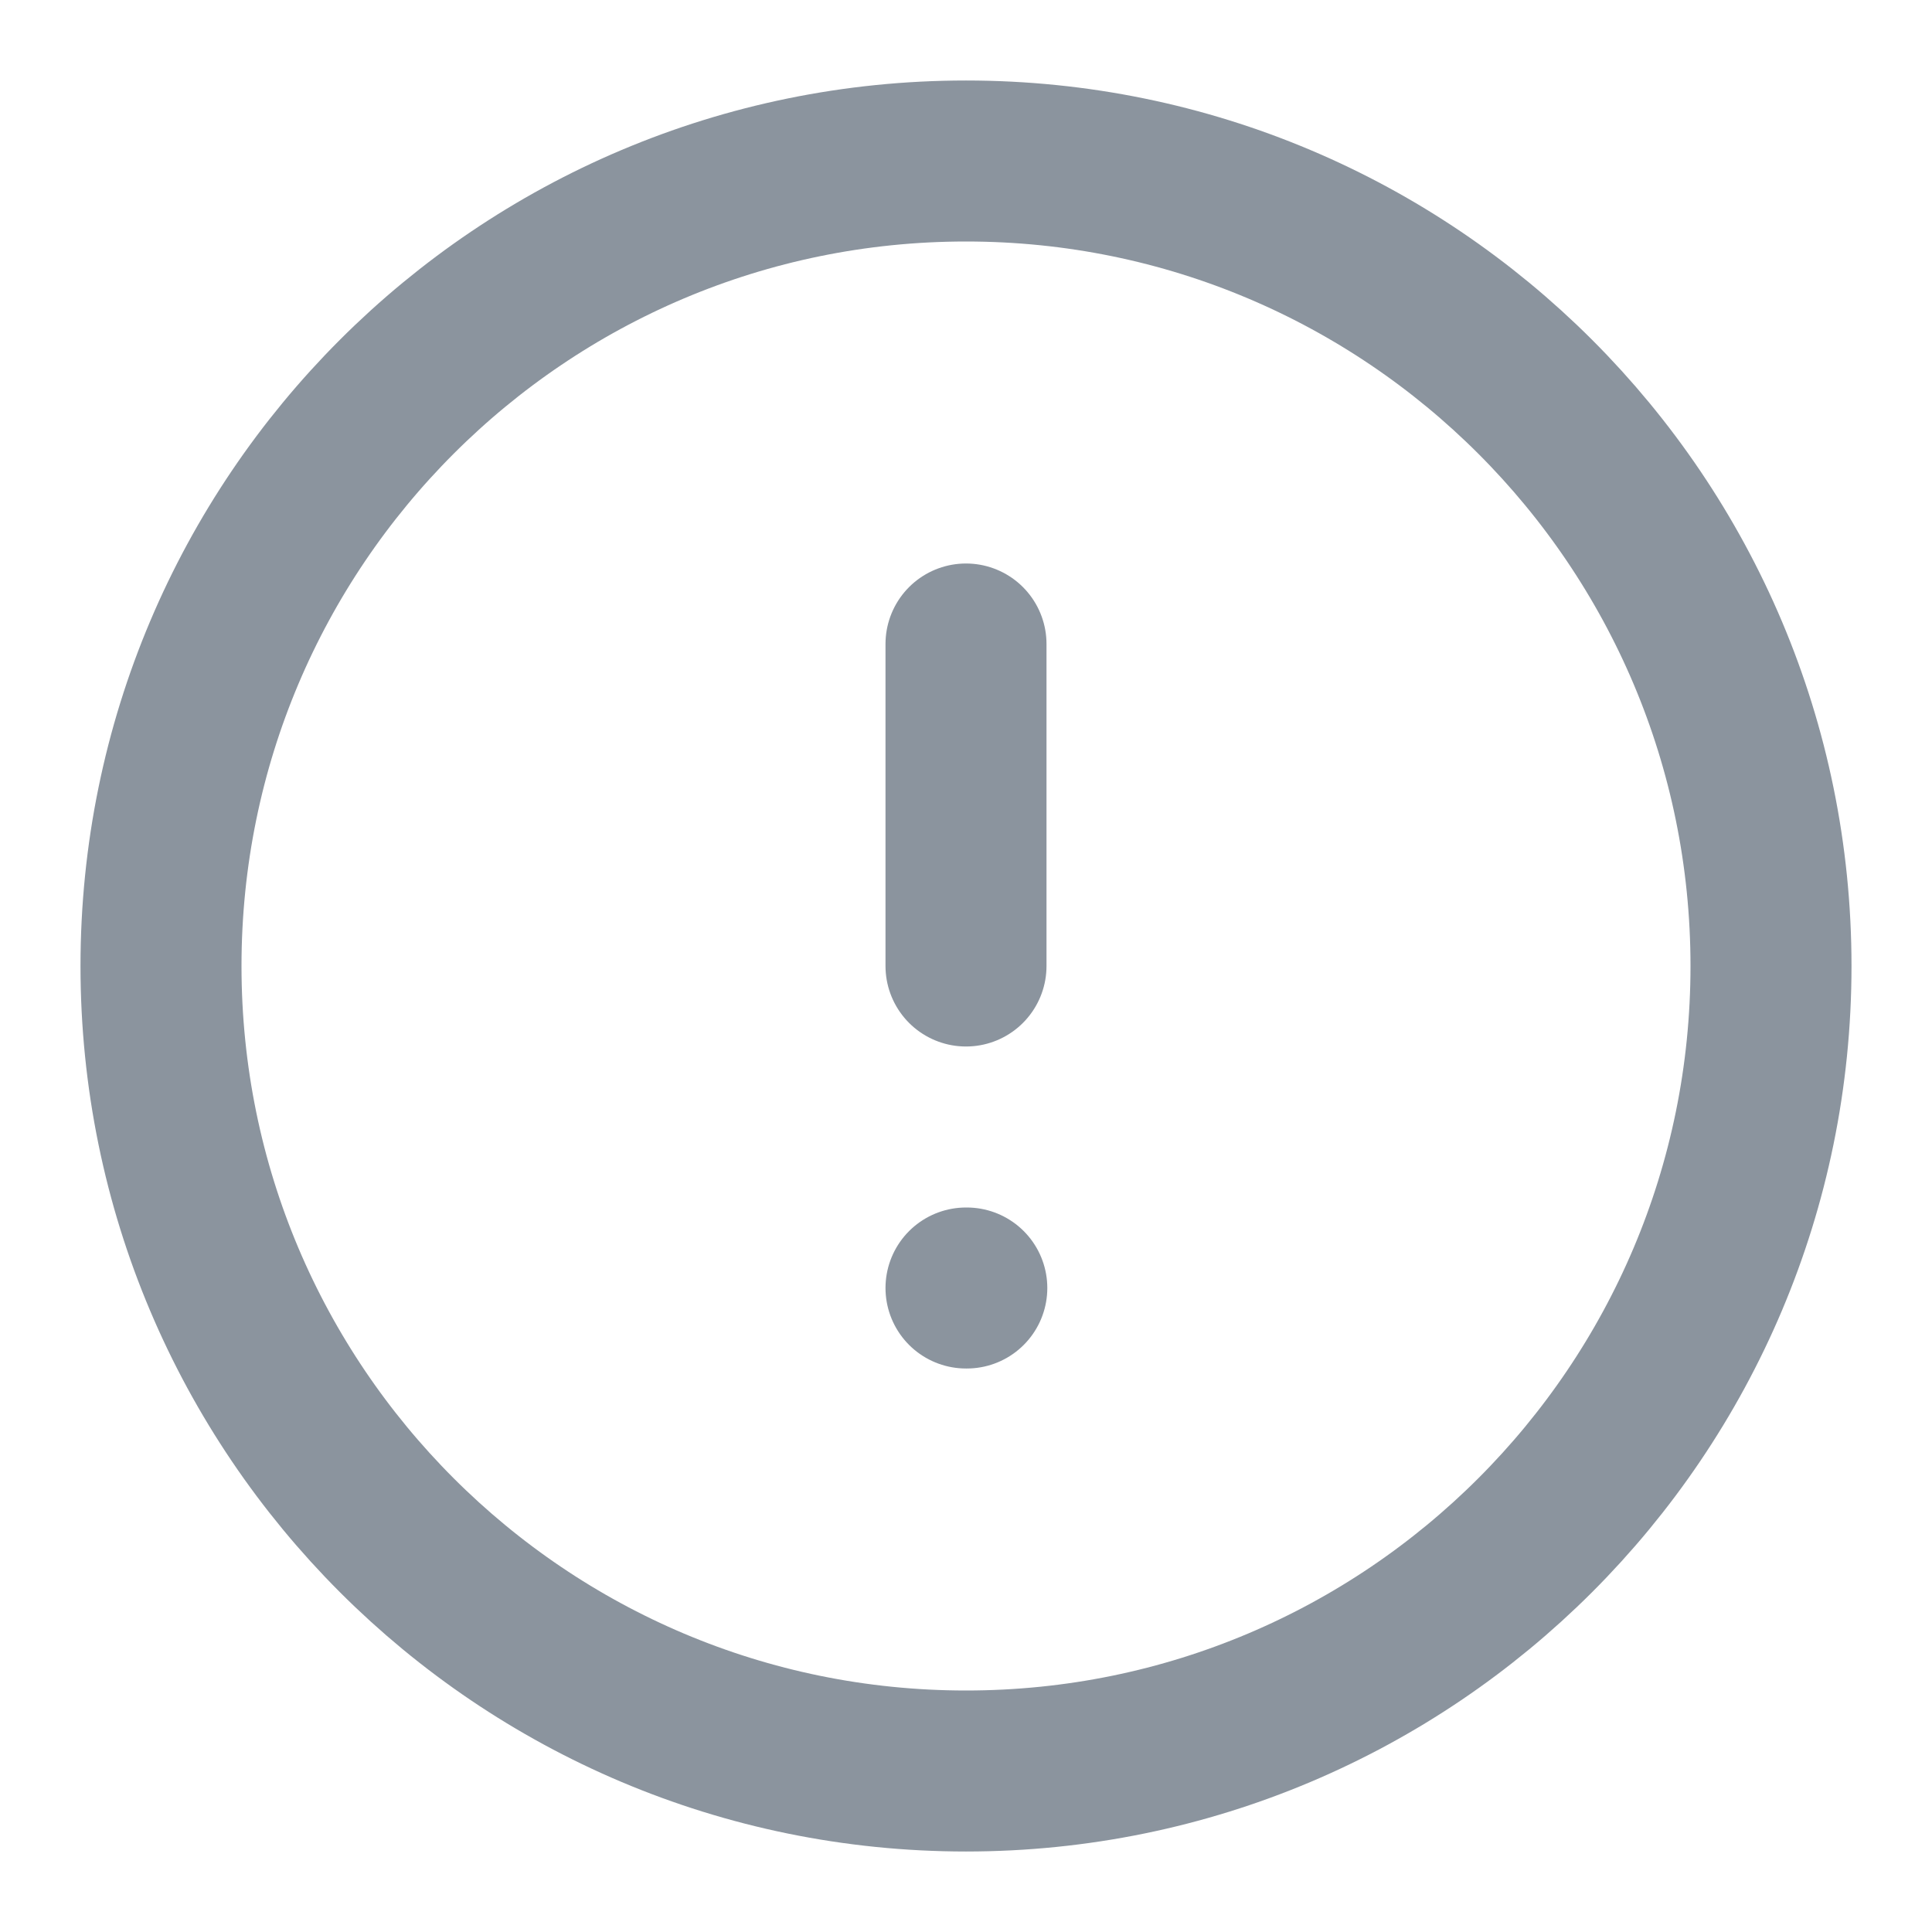
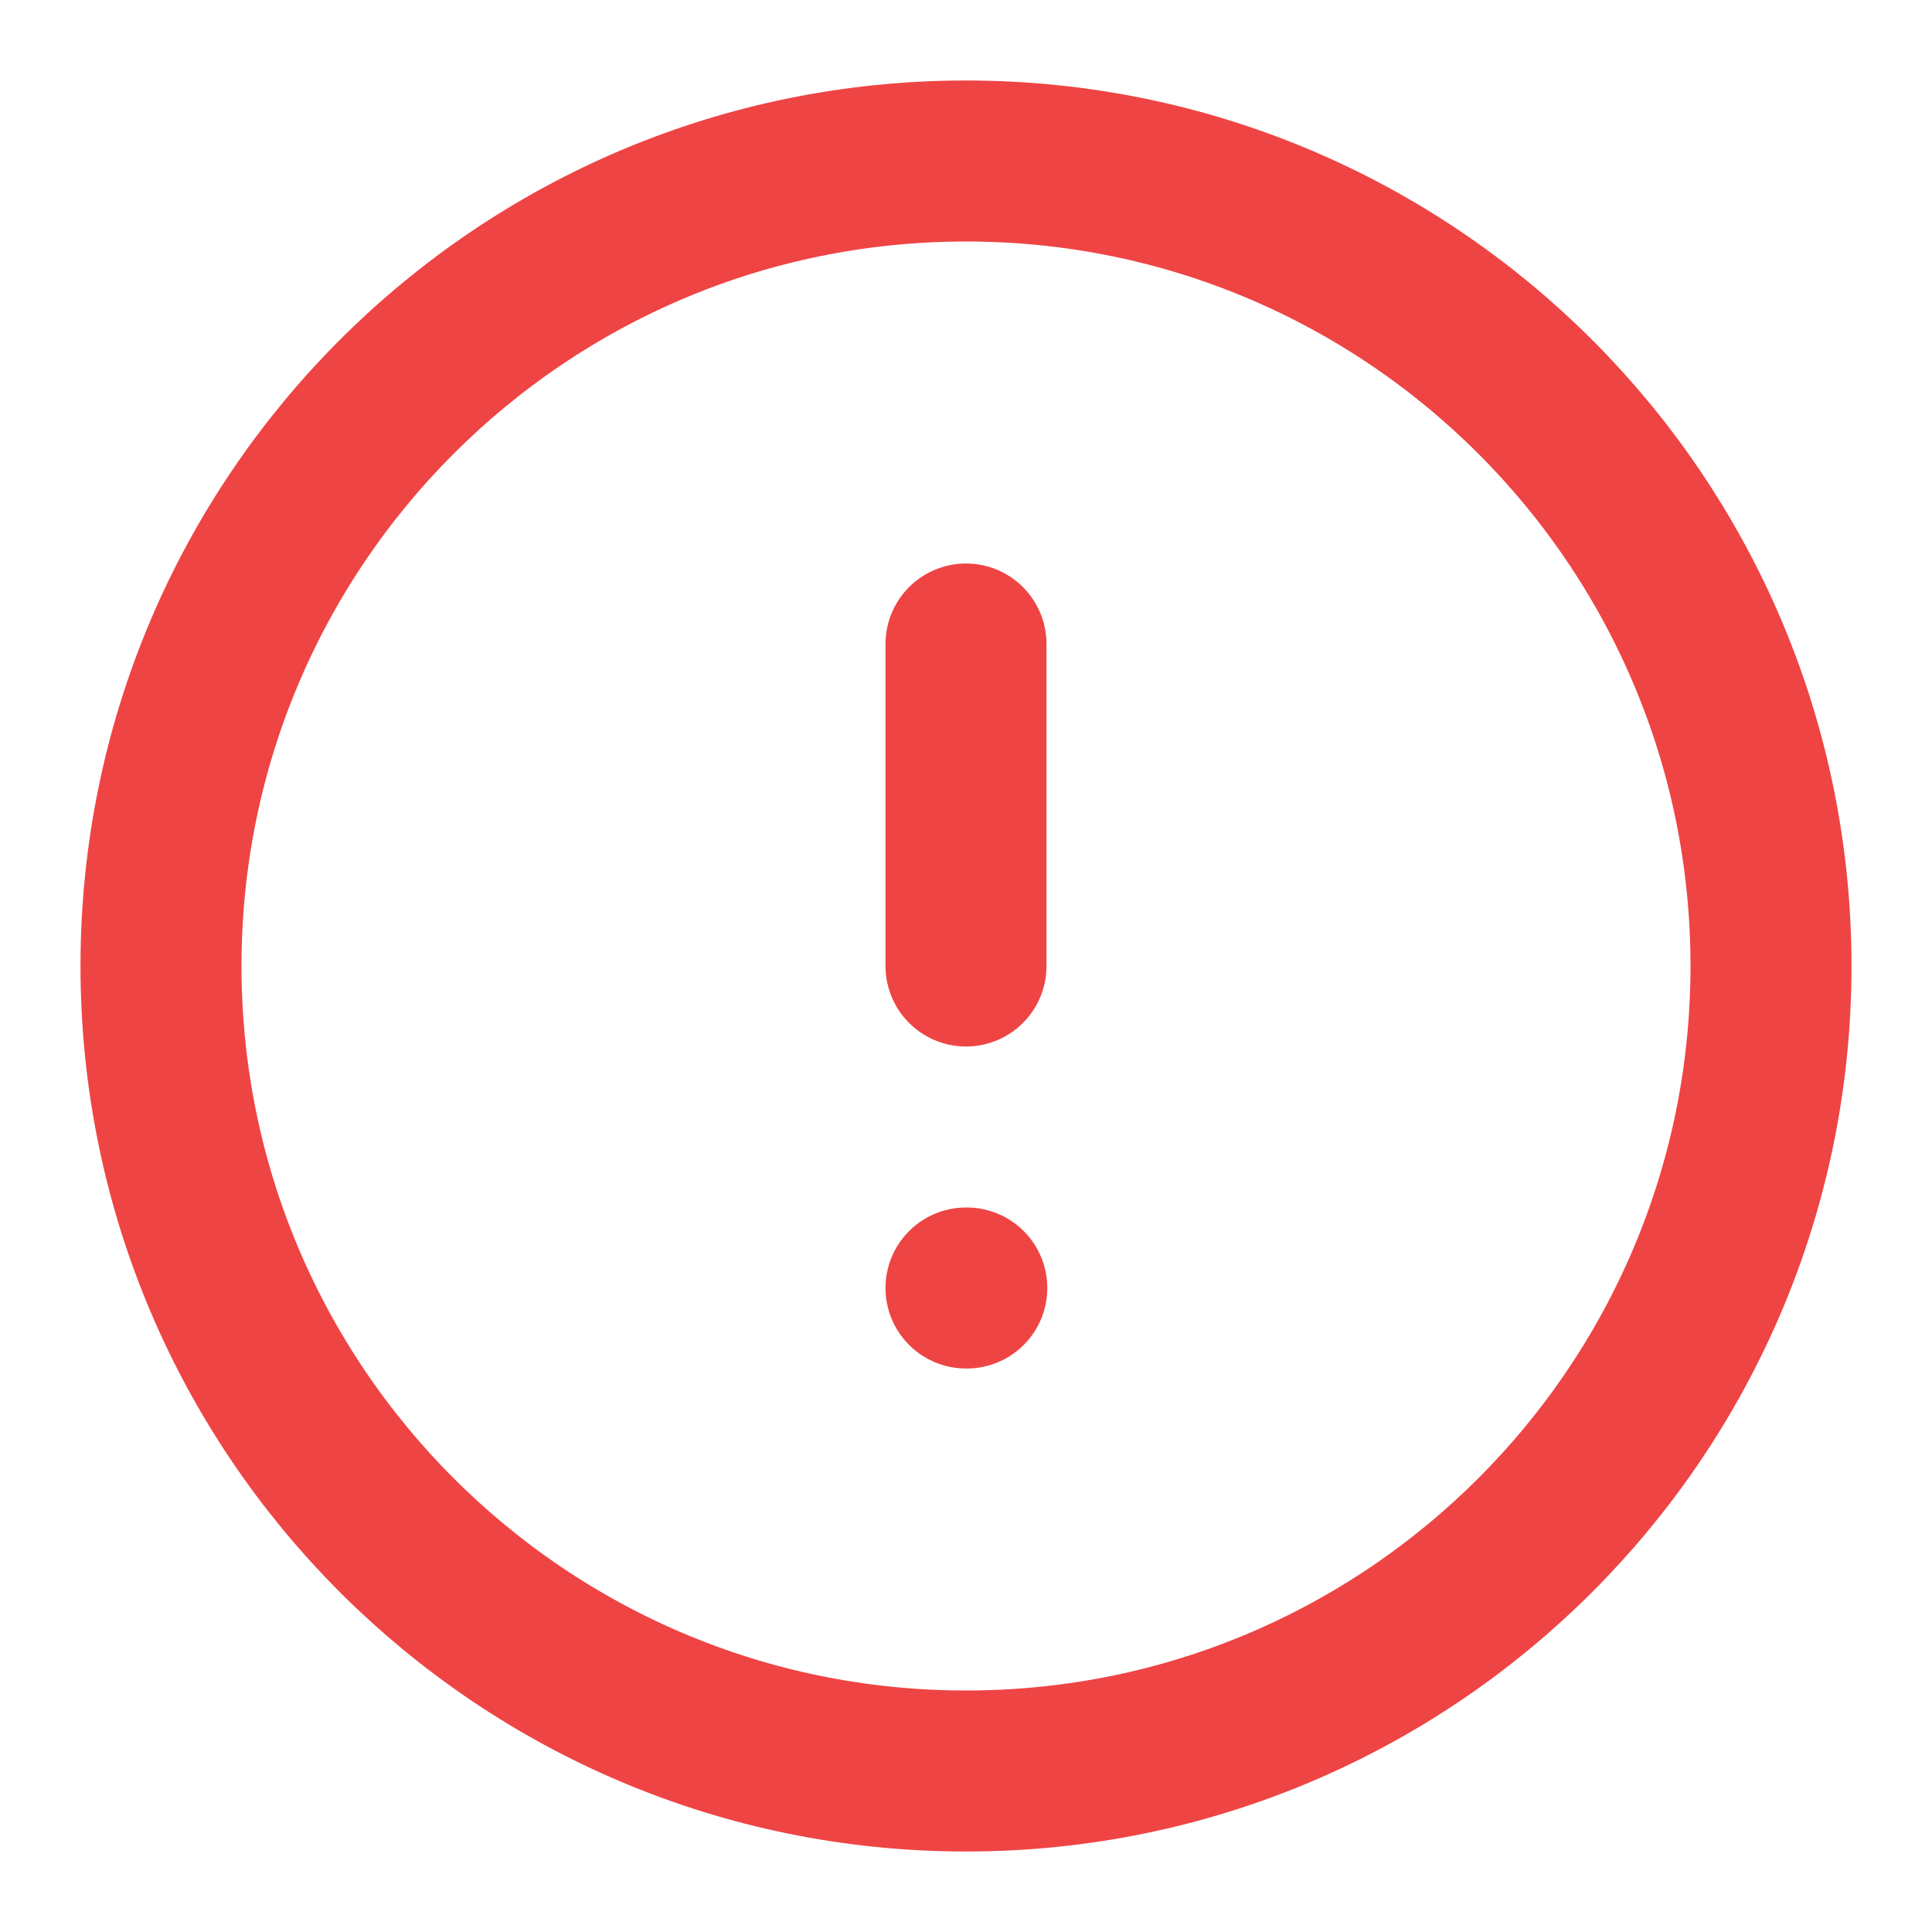
- <svg xmlns="http://www.w3.org/2000/svg" width="24" height="24" viewBox="0 0 24 24" fill="none" stroke="#8b949e" stroke-width="2" stroke-linecap="round" stroke-linejoin="round">
+ <svg xmlns="http://www.w3.org/2000/svg" width="24" height="24" viewBox="0 0 24 24" fill="none" stroke="#EF4444" stroke-width="2" stroke-linecap="round" stroke-linejoin="round">
  <circle cx="12" cy="12" r="10" />
  <line x1="12" x2="12" y1="8" y2="12" />
  <line x1="12" x2="12.01" y1="16" y2="16" />
</svg>
